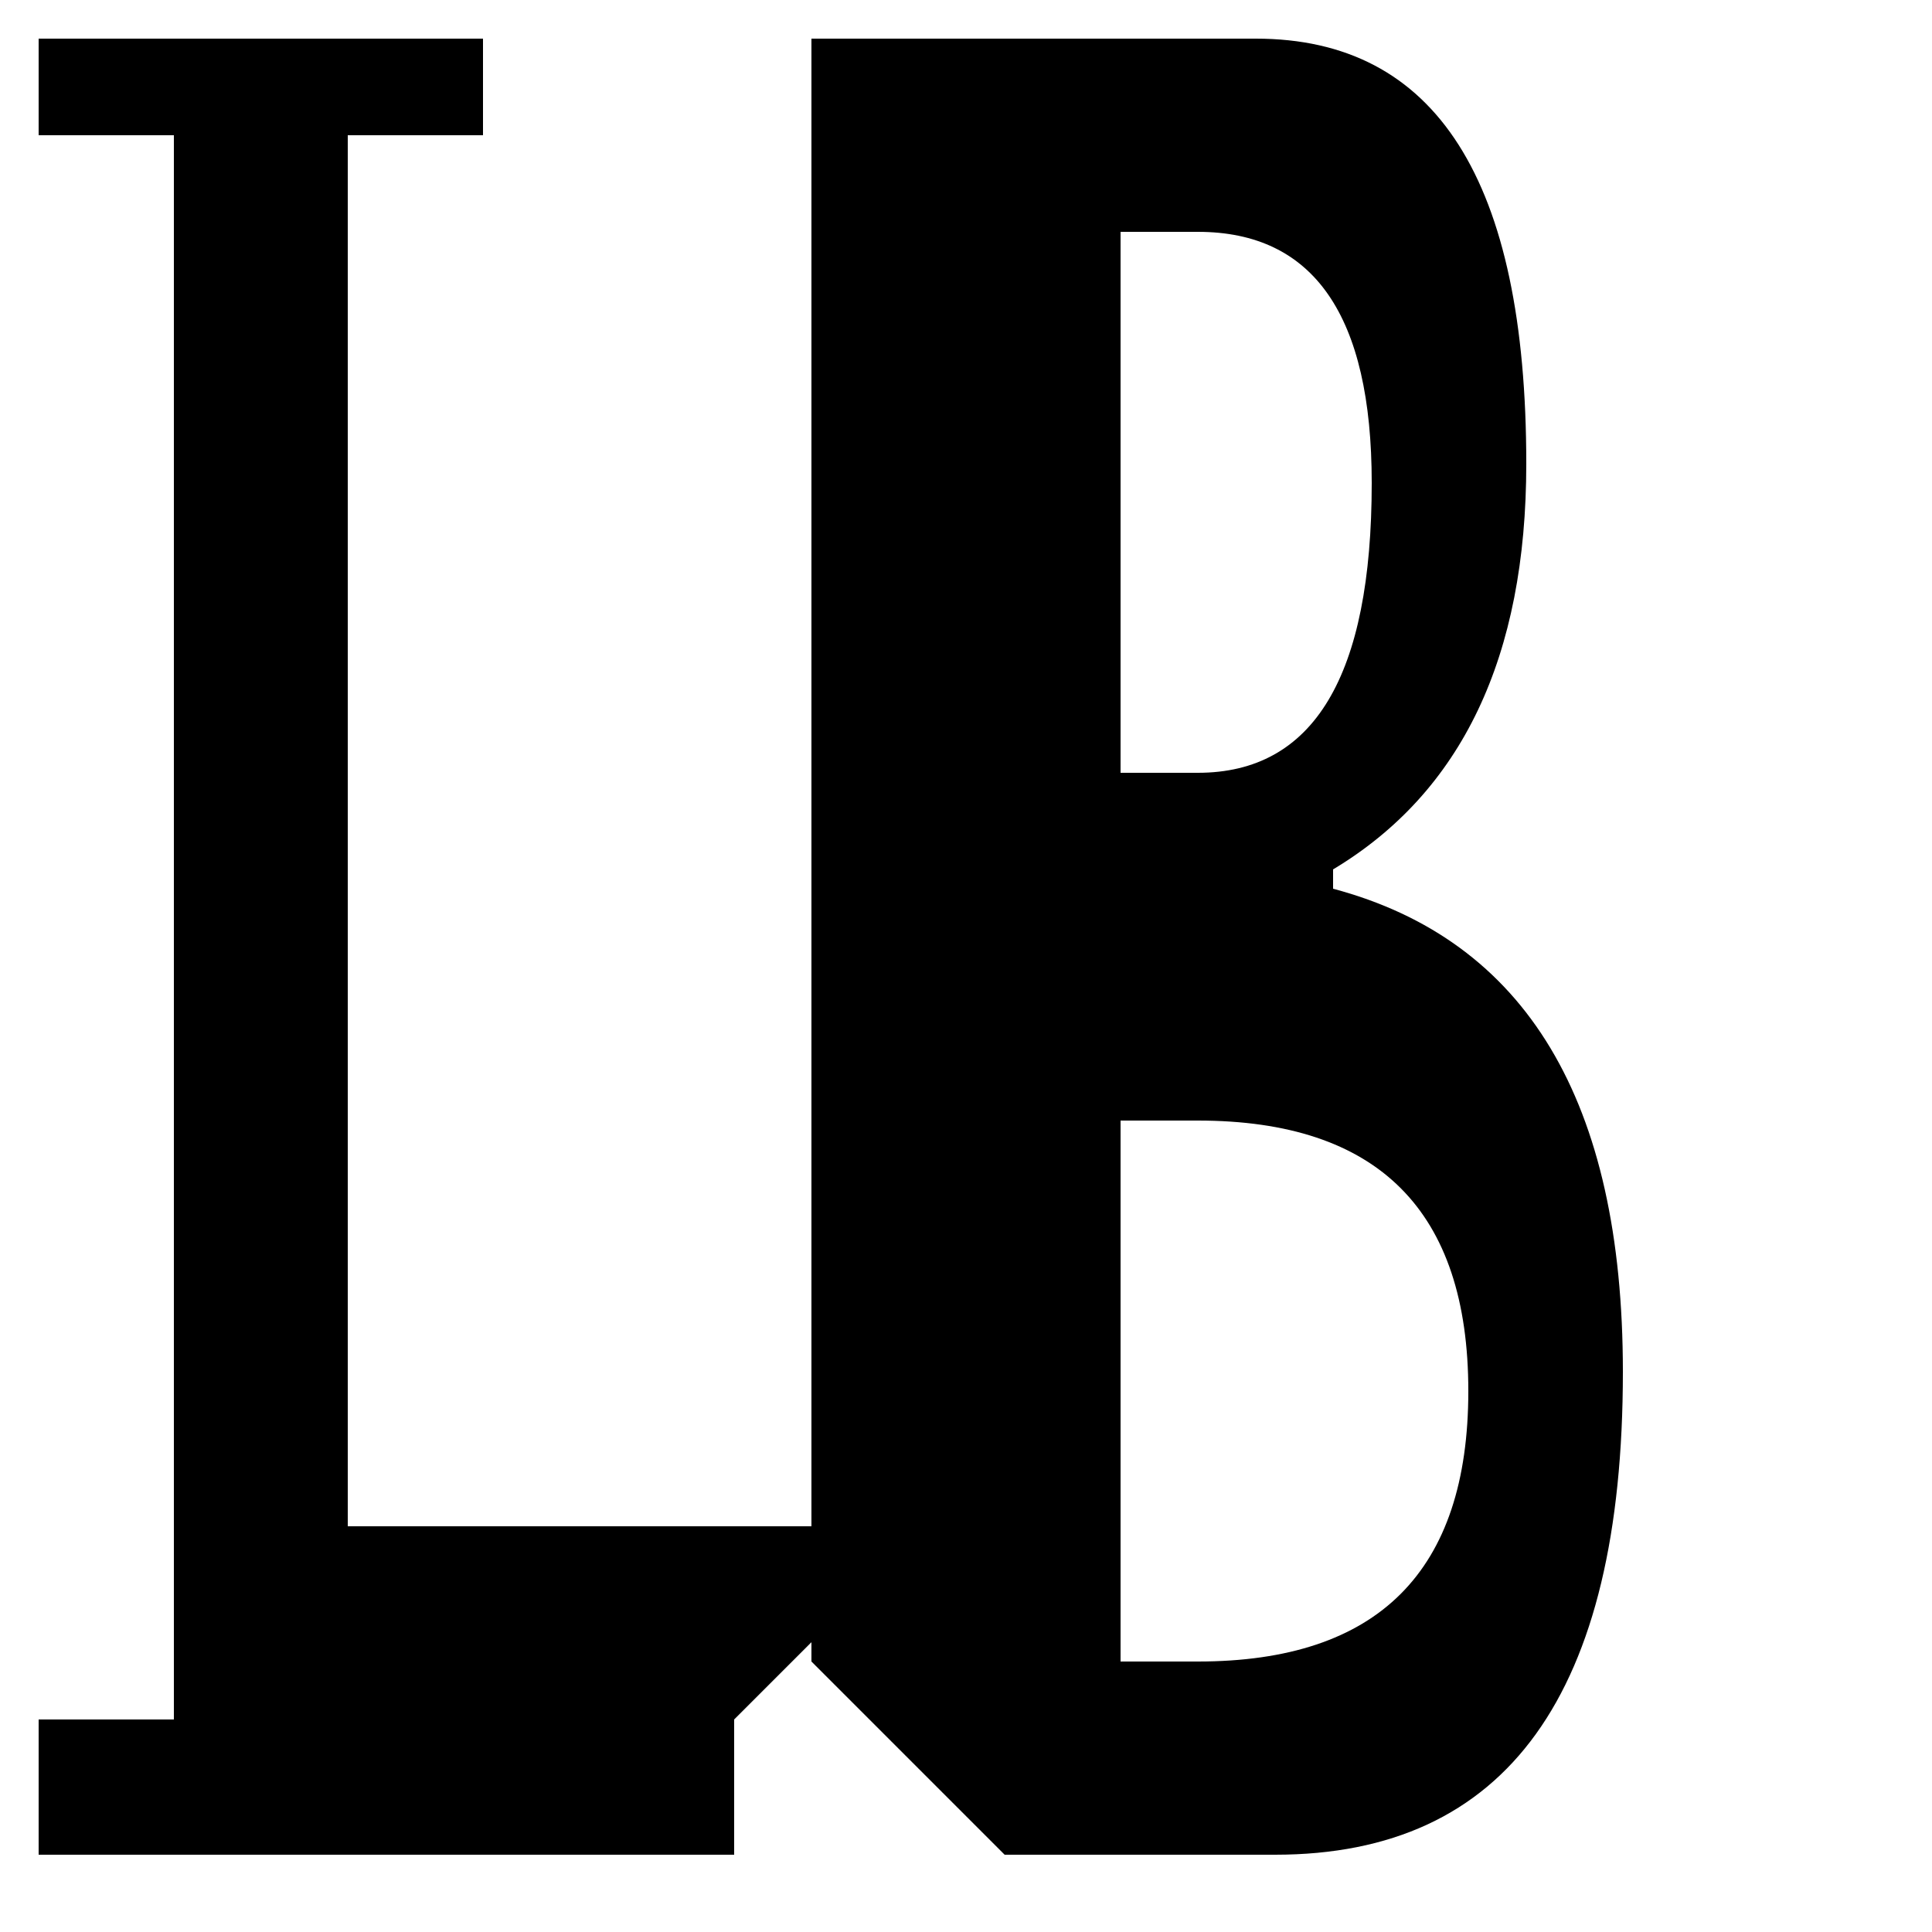
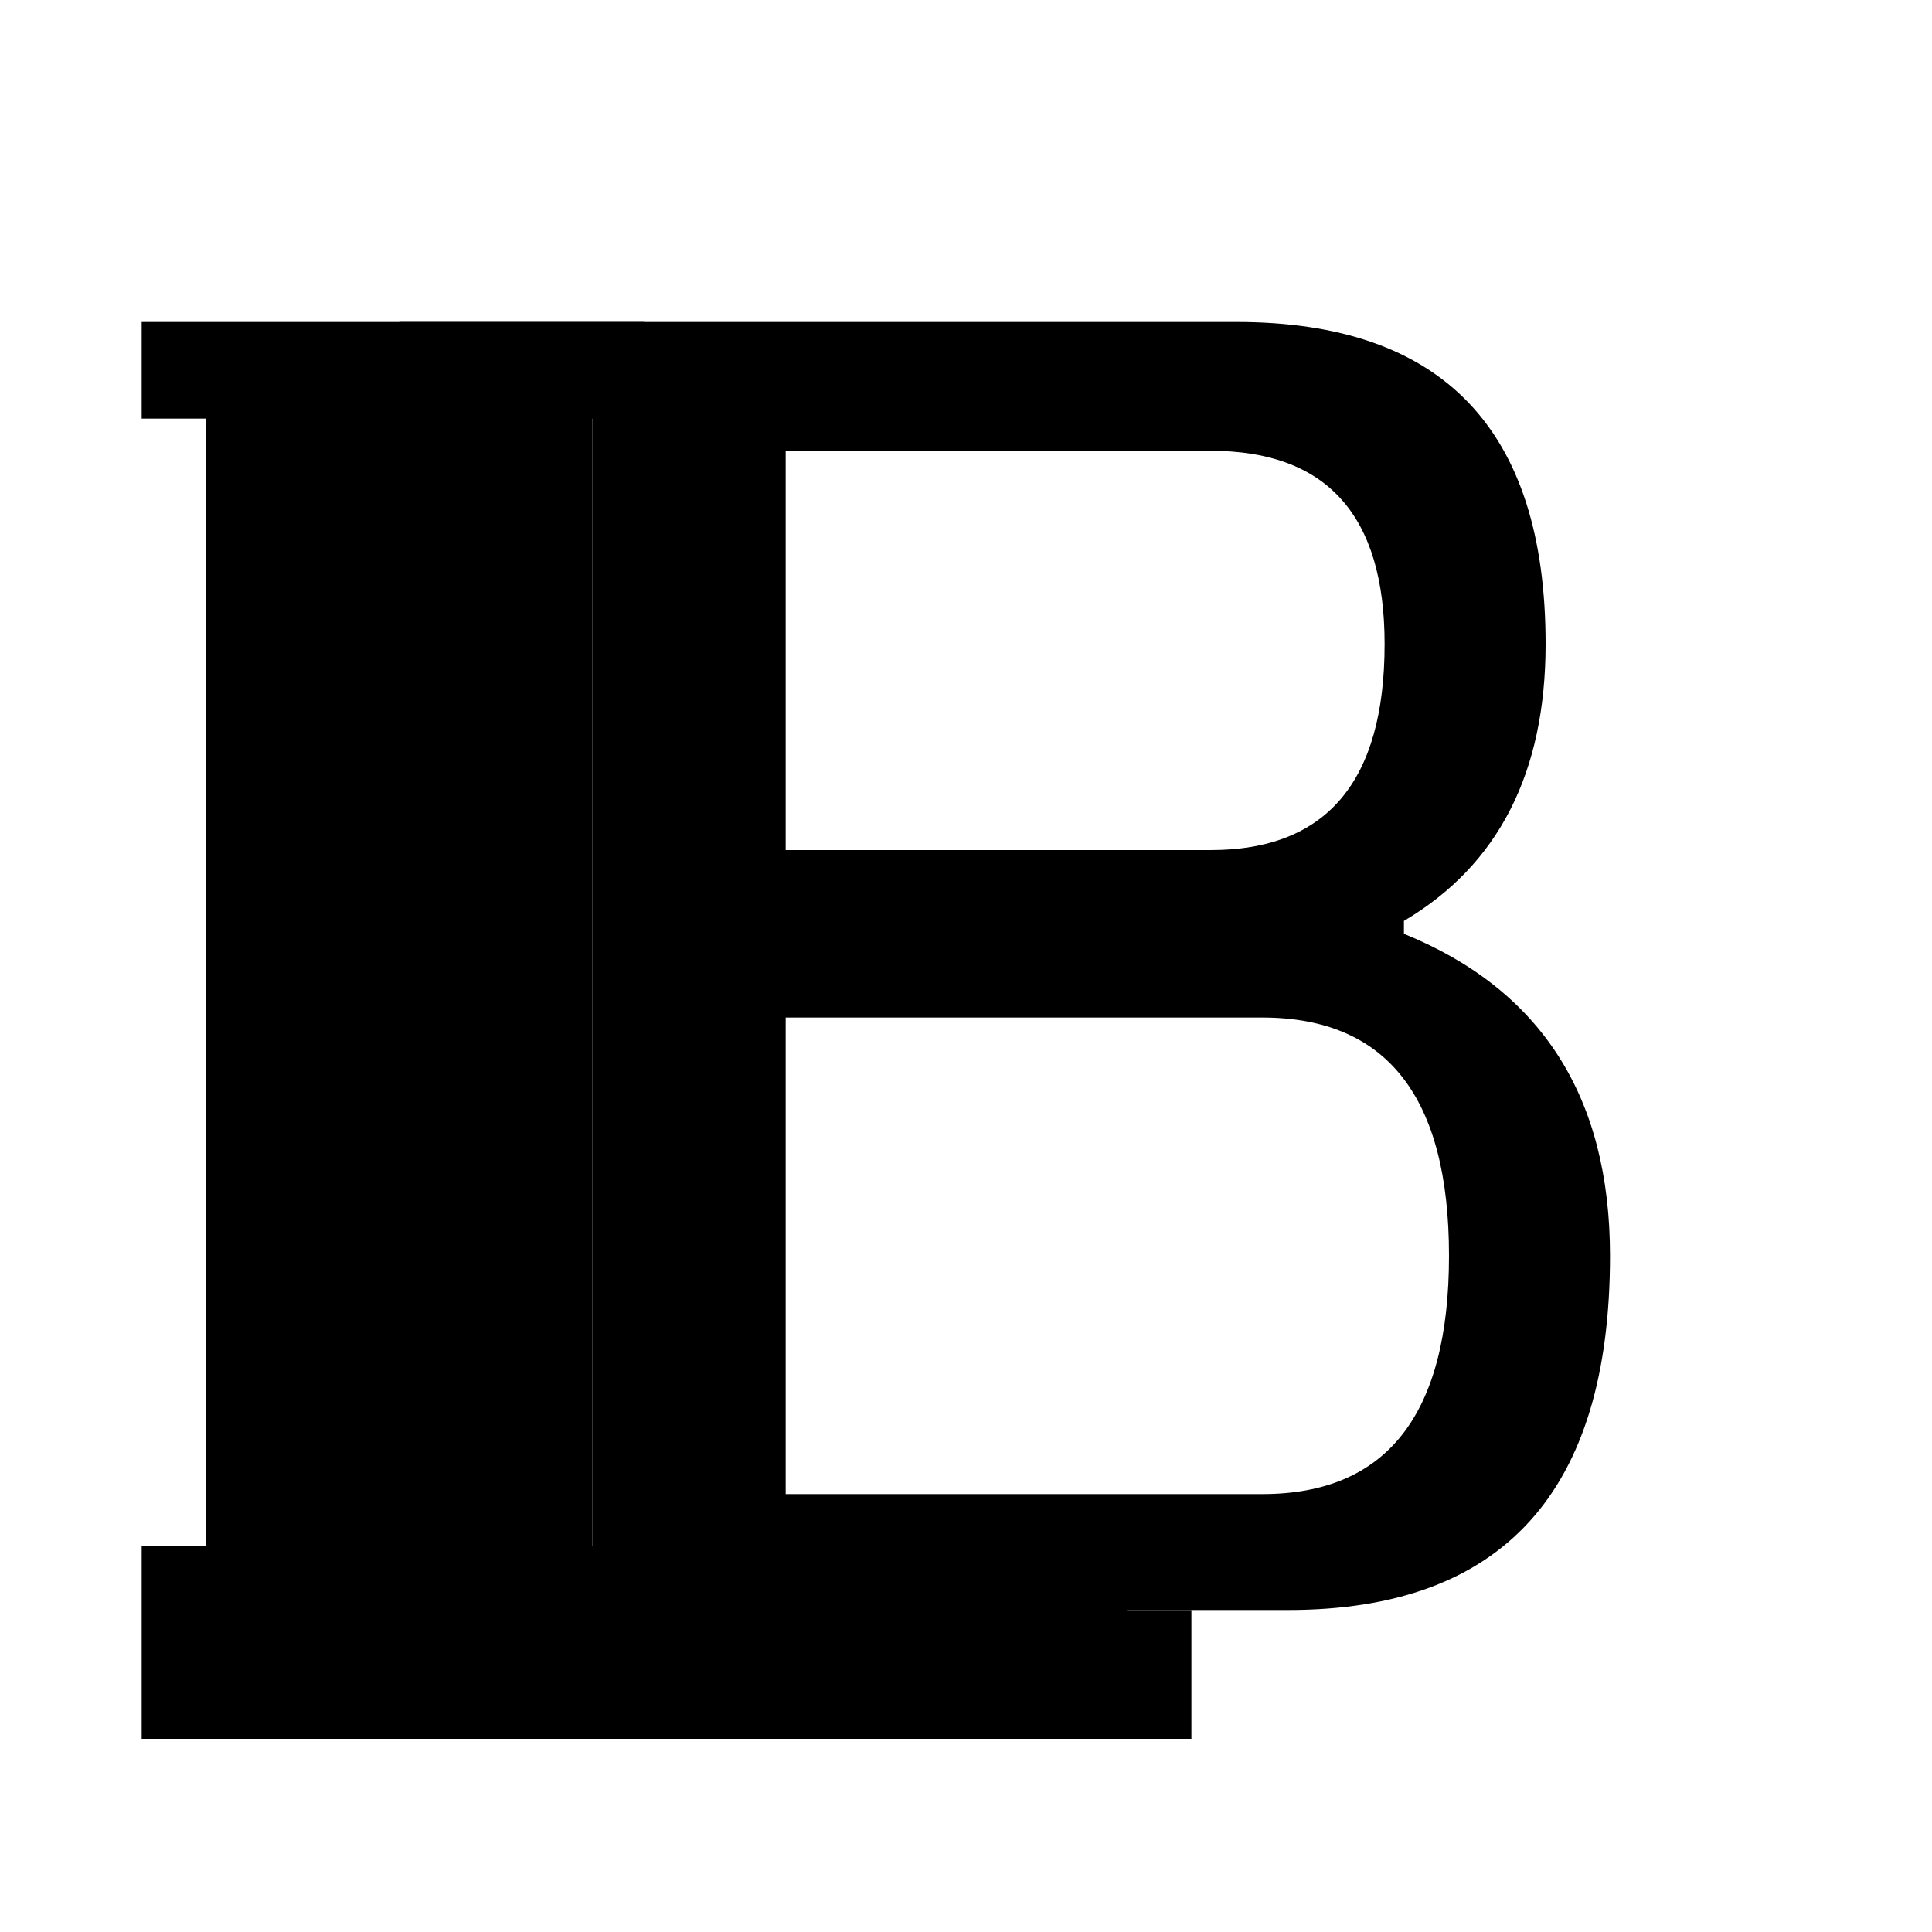
- <svg xmlns="http://www.w3.org/2000/svg" viewBox="0 0 200 200" fill="currentColor" fill-rule="evenodd" aria-labelledby="lb-title" role="img">
-   <path d="     M 4 14     L 4 4     L 50 4     L 50 14     L 36 14     L 36 158     L 96 158     L 76 178     L 76 192     L 4 192     L 4 178     L 18 178     L 18 14     Z   " />
-   <path d="     M 84 4     L 130 4     Q 158 4 158 48     Q 158 78 138 90     L 138 92     Q 168 100 168 142     Q 168 192 132 192     L 104 192     L 84 172     Z      M 116 24     L 124 24     Q 142 24 142 50     Q 142 80 124 80     L 116 80     Z      M 116 116     L 124 116     Q 152 116 152 144     Q 152 172 124 172     L 116 172     Z   " />
+ <svg xmlns="http://www.w3.org/2000/svg" viewBox="0 0 300 300" fill="currentColor" fill-rule="evenodd" aria-labelledby="lb-title" role="img">
+   <path d="     M 62 50     L 62 60     L 92 60     L 92 240     L 62 240     L 62 250     L 200 250     Q 250 250 250 195     Q 250 158 218 145     L 218 143     Q 240 130 240 100     Q 240 50 192 50     Z      M 122 70     L 188 70     Q 215 70 215 100     Q 215 132 188 132     L 122 132     Z      M 122 158     L 196 158     Q 225 158 225 195     Q 225 232 196 232     L 122 232     Z   " />
+   <path d="     M 22 50     L 22 65     L 32 65     L 32 240     L 22 240     L 22 250     L 22 270     L 30 270     L 175 270     L 185 270     L 185 250     L 175 250     L 175 240     L 92 240     L 92 65     L 100 65     L 100 50     Z   " />
</svg>
